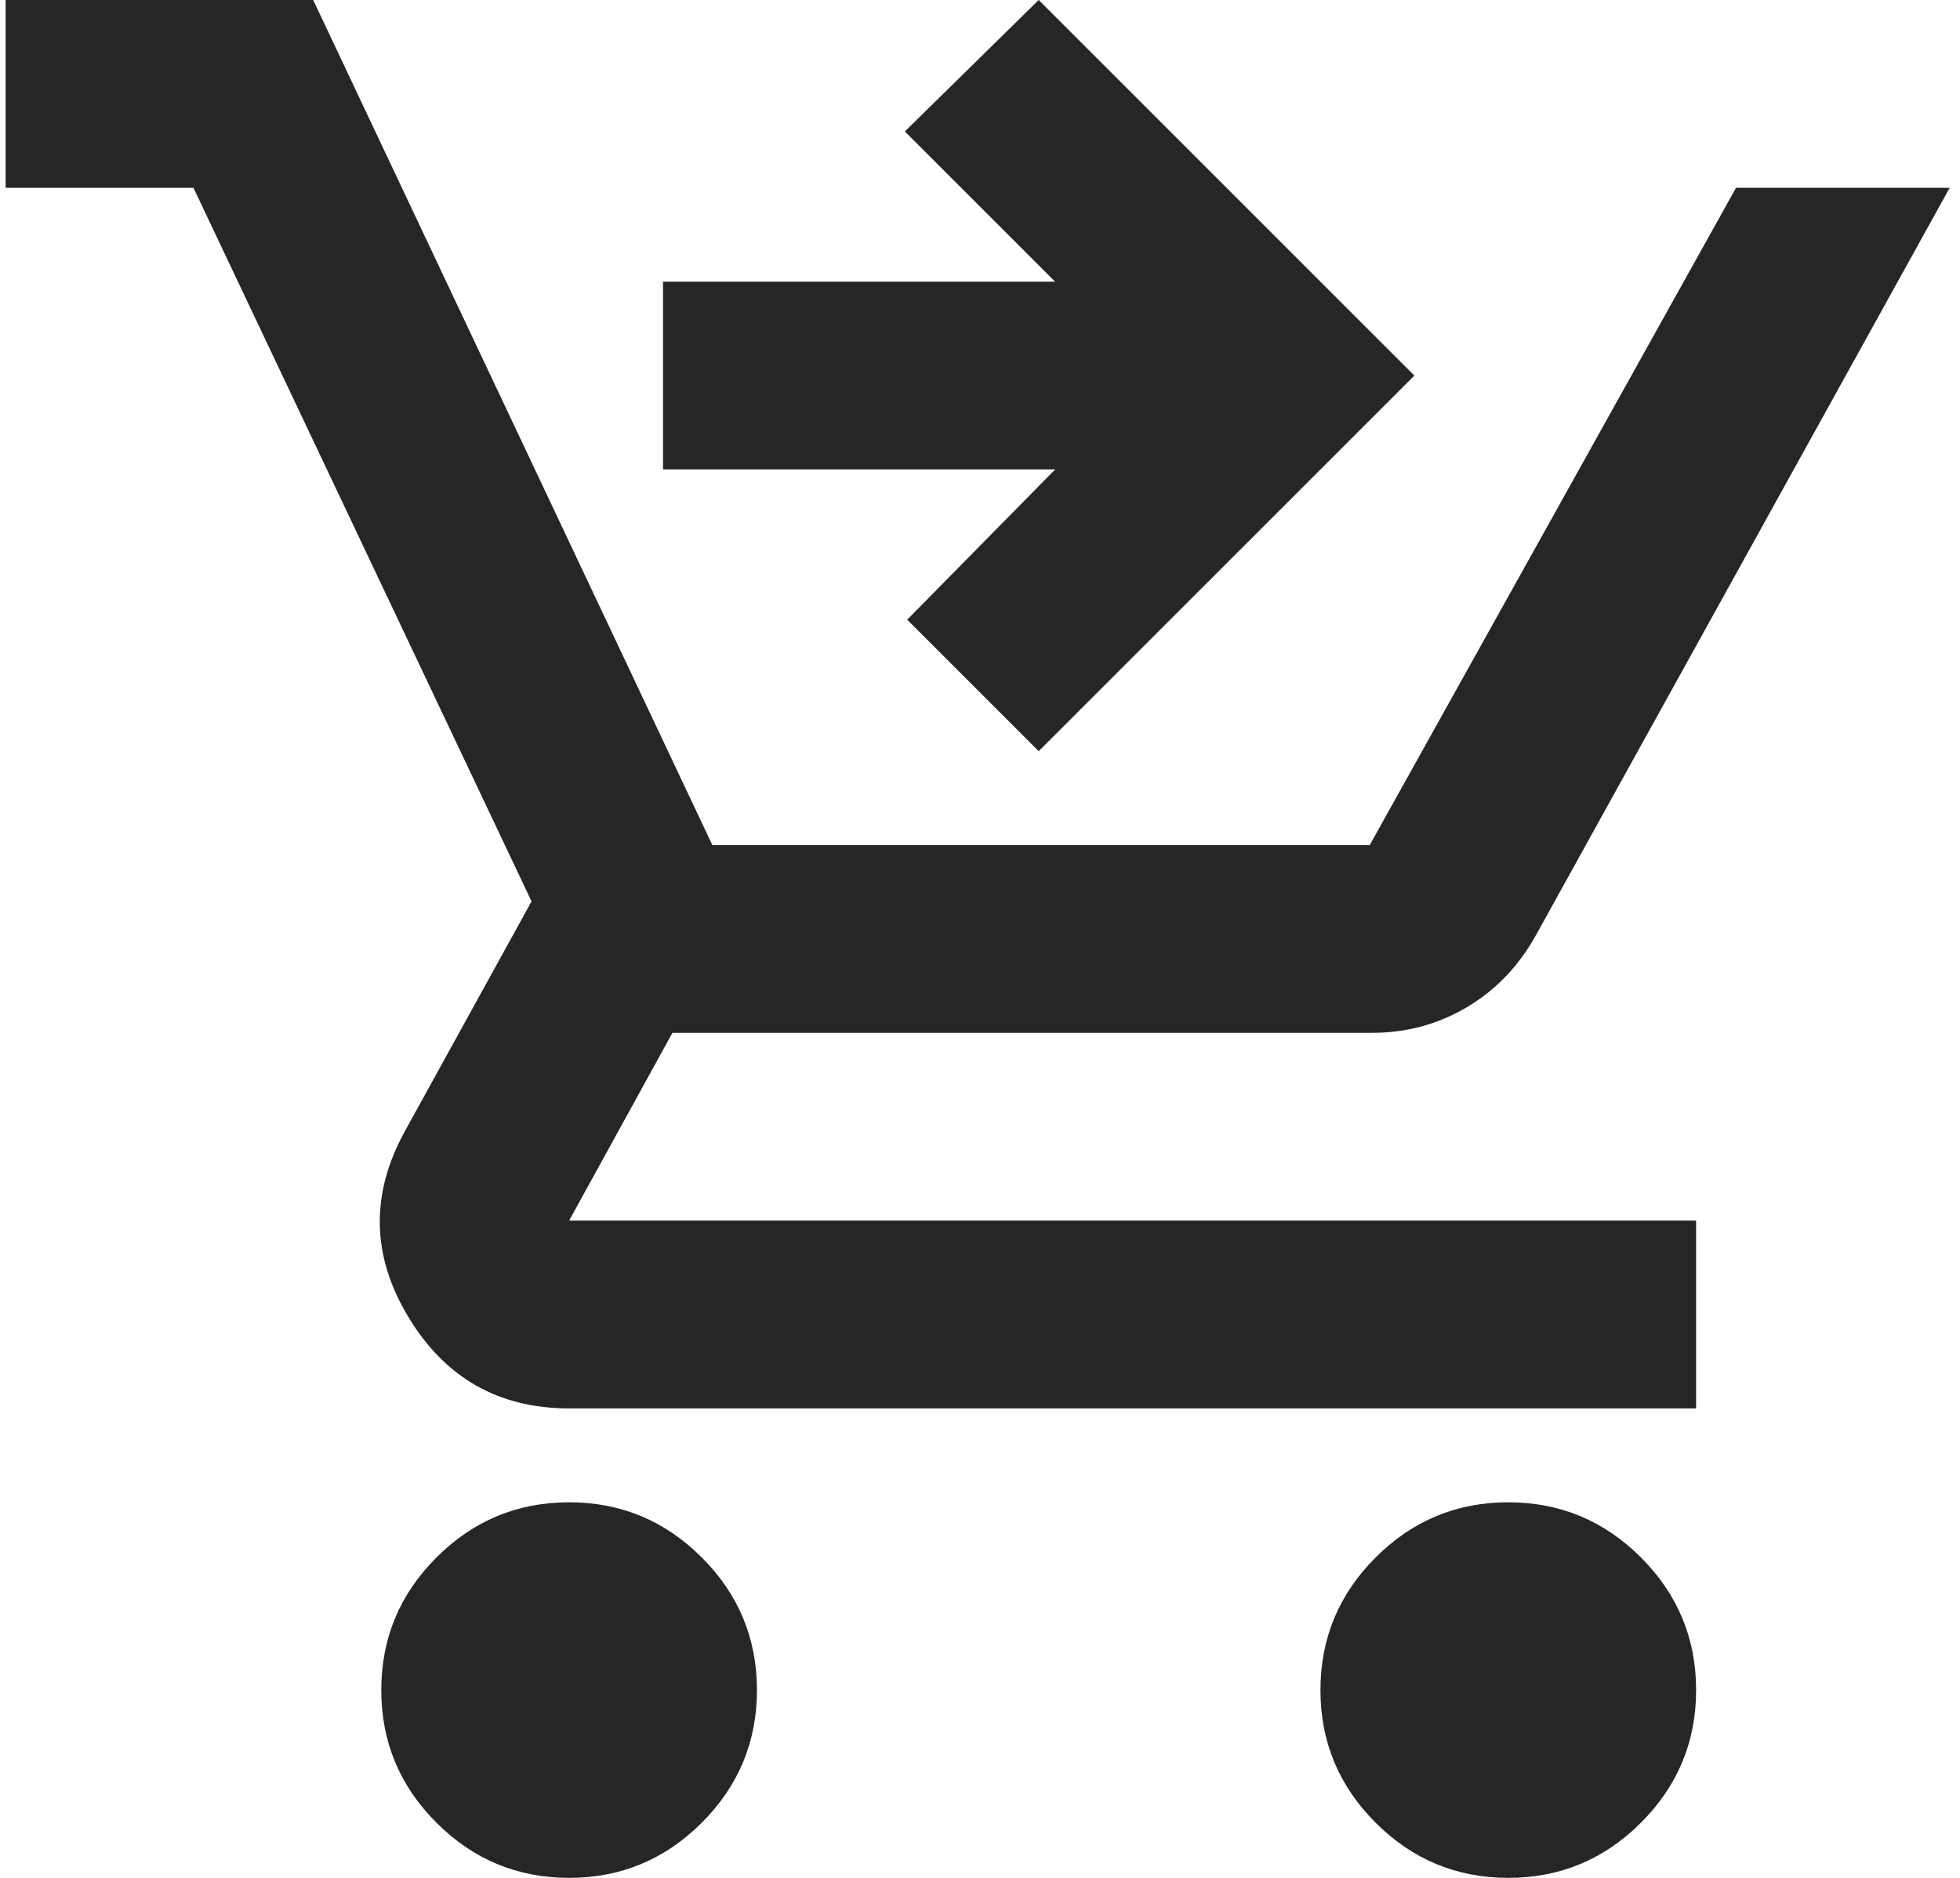
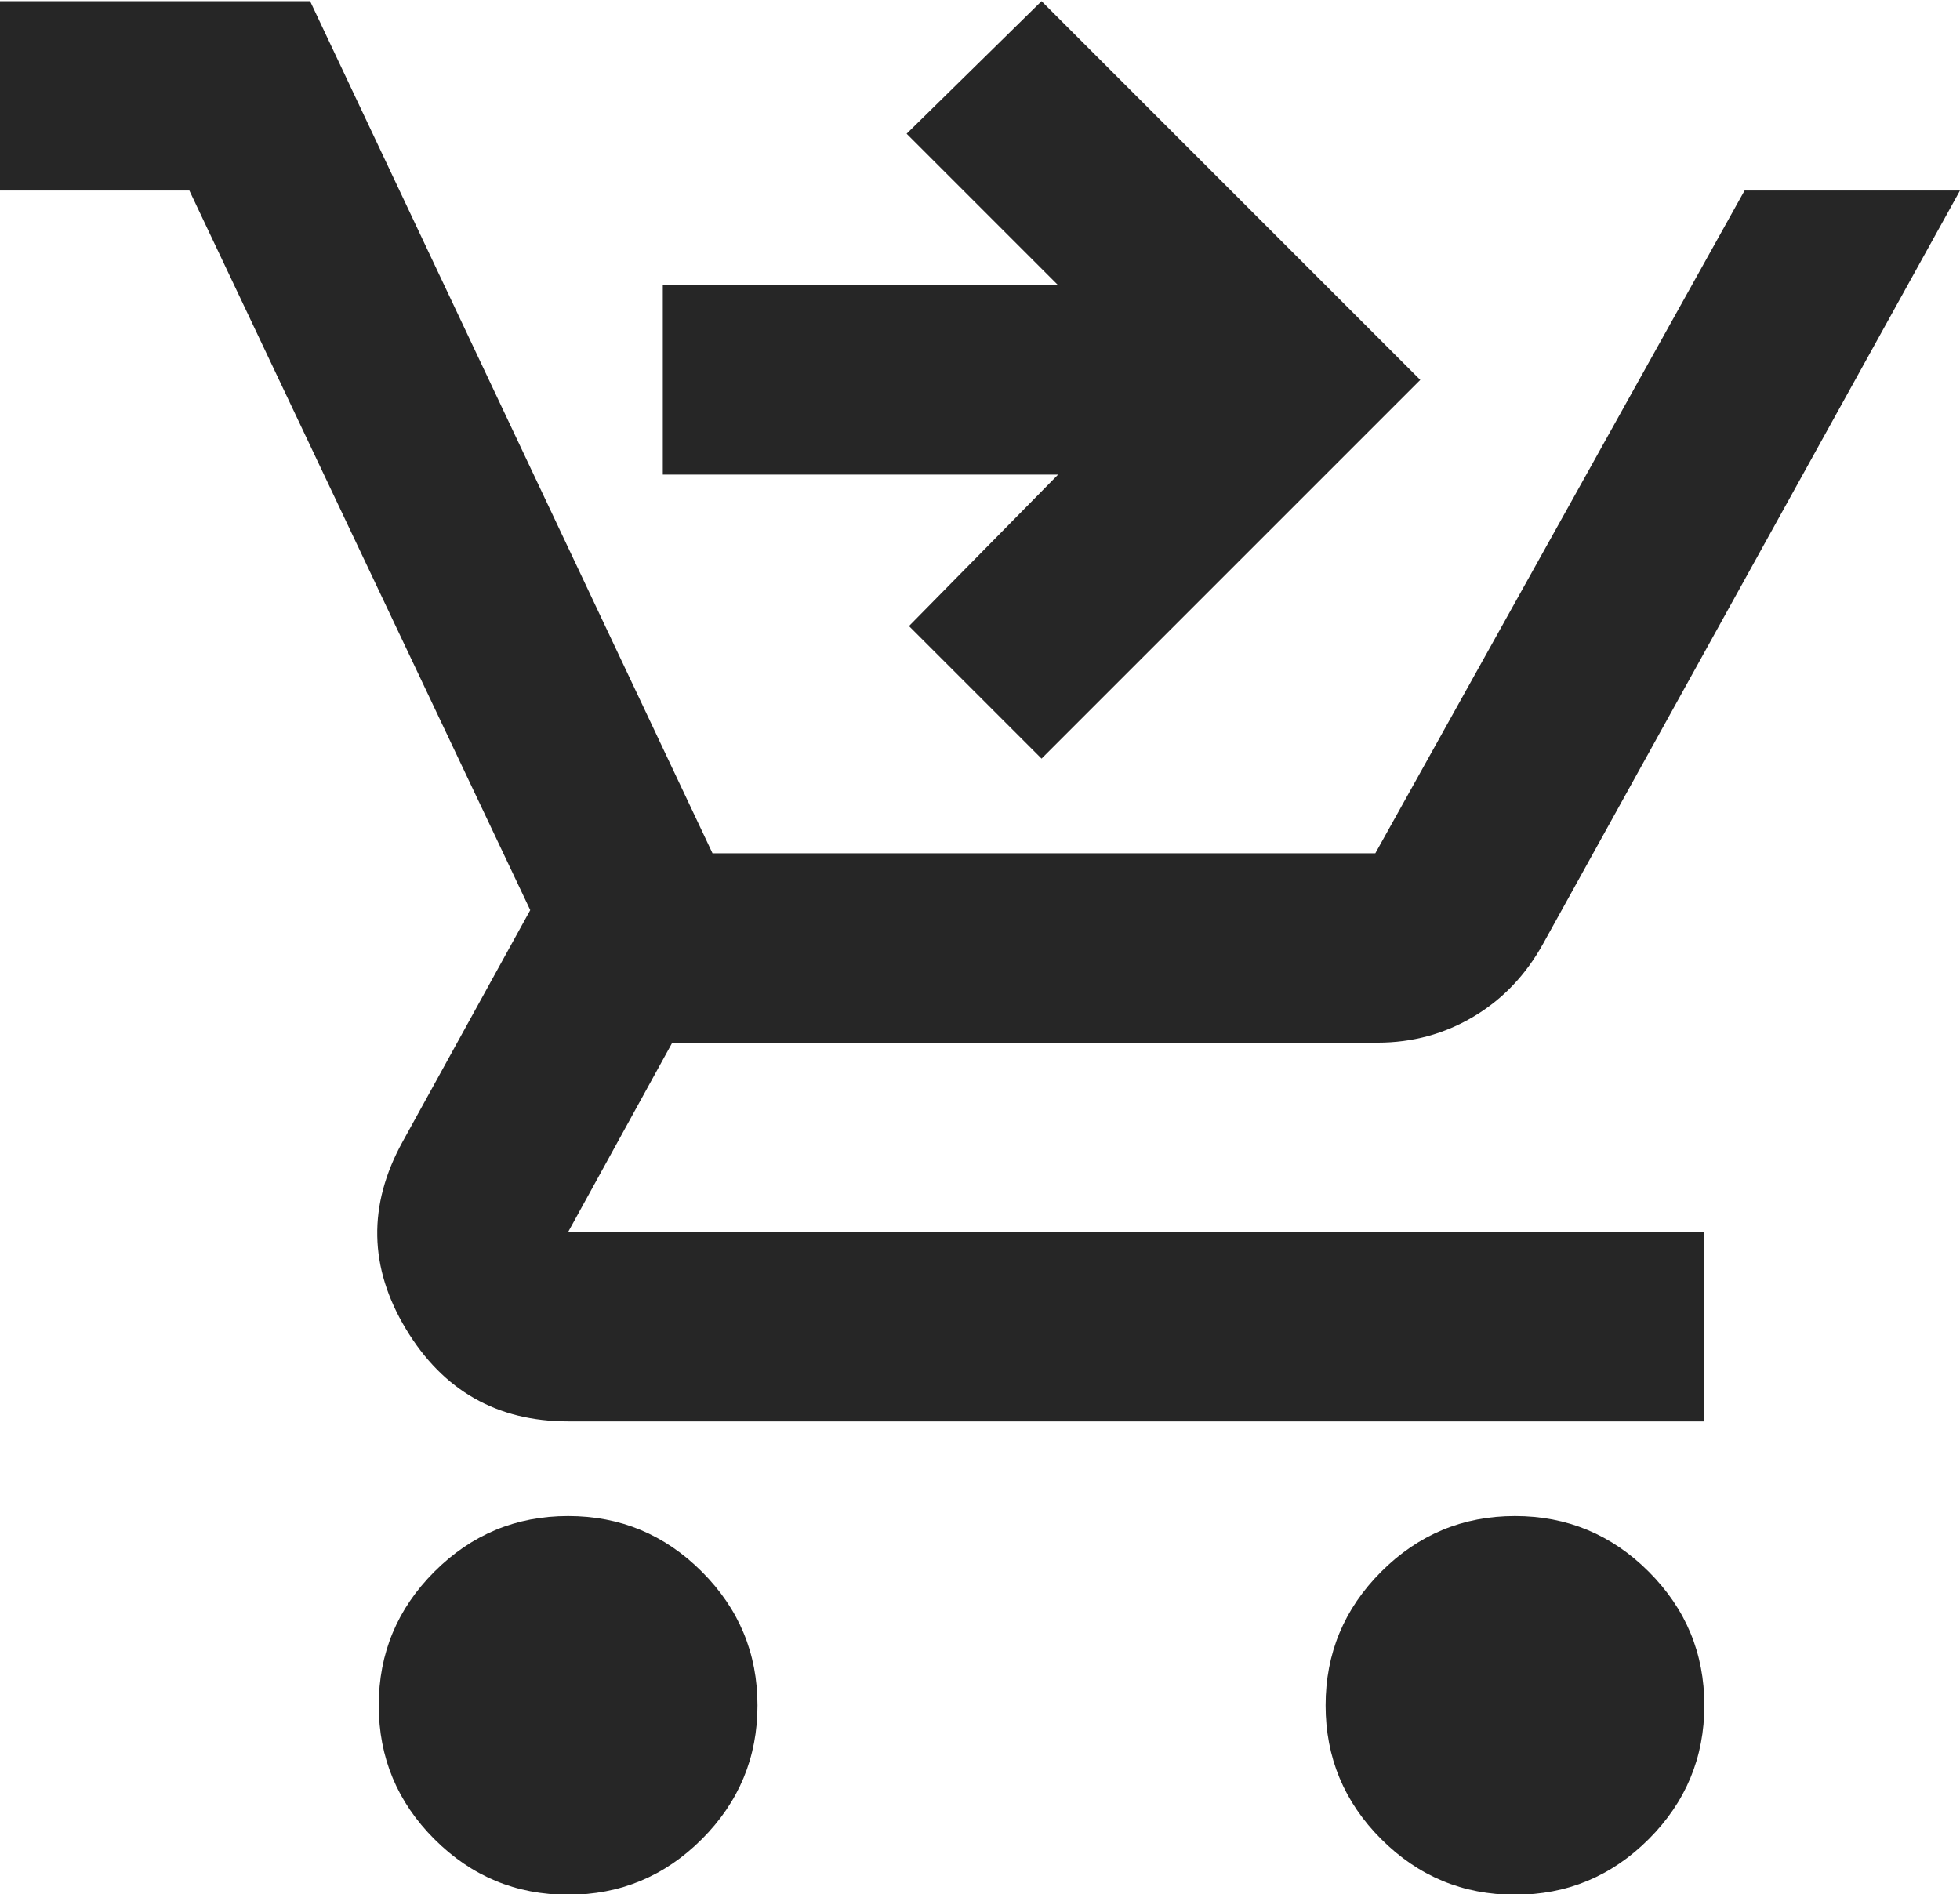
- <svg viewBox="40 -880 830 800" width="24px" height="23px" fill="#262626" aria-label="shopping cart checkout">
+ <svg viewBox="40 -880 828 799" width="20.7px" height="20px" fill="#262626" aria-label="shopping cart checkout">
  <path d="m480-560-56-56 63-64H320v-80h167l-64-64 57-56 160 160-160 160ZM280-80q-33 0-56.5-23.5T200-160q0-33 23.5-56.5T280-240q33 0 56.5 23.5T360-160q0 33-23.5 56.5T280-80Zm400 0q-33 0-56.5-23.5T600-160q0-33 23.5-56.5T680-240q33 0 56.5 23.5T760-160q0 33-23.5 56.5T680-80ZM40-800v-80h131l170 360h280l156-280h91L692-482q-11 20-29.5 31T622-440H324l-44 80h480v80H280q-45 0-68.5-39t-1.5-79l54-98-144-304H40Z">
  </path>
</svg>
